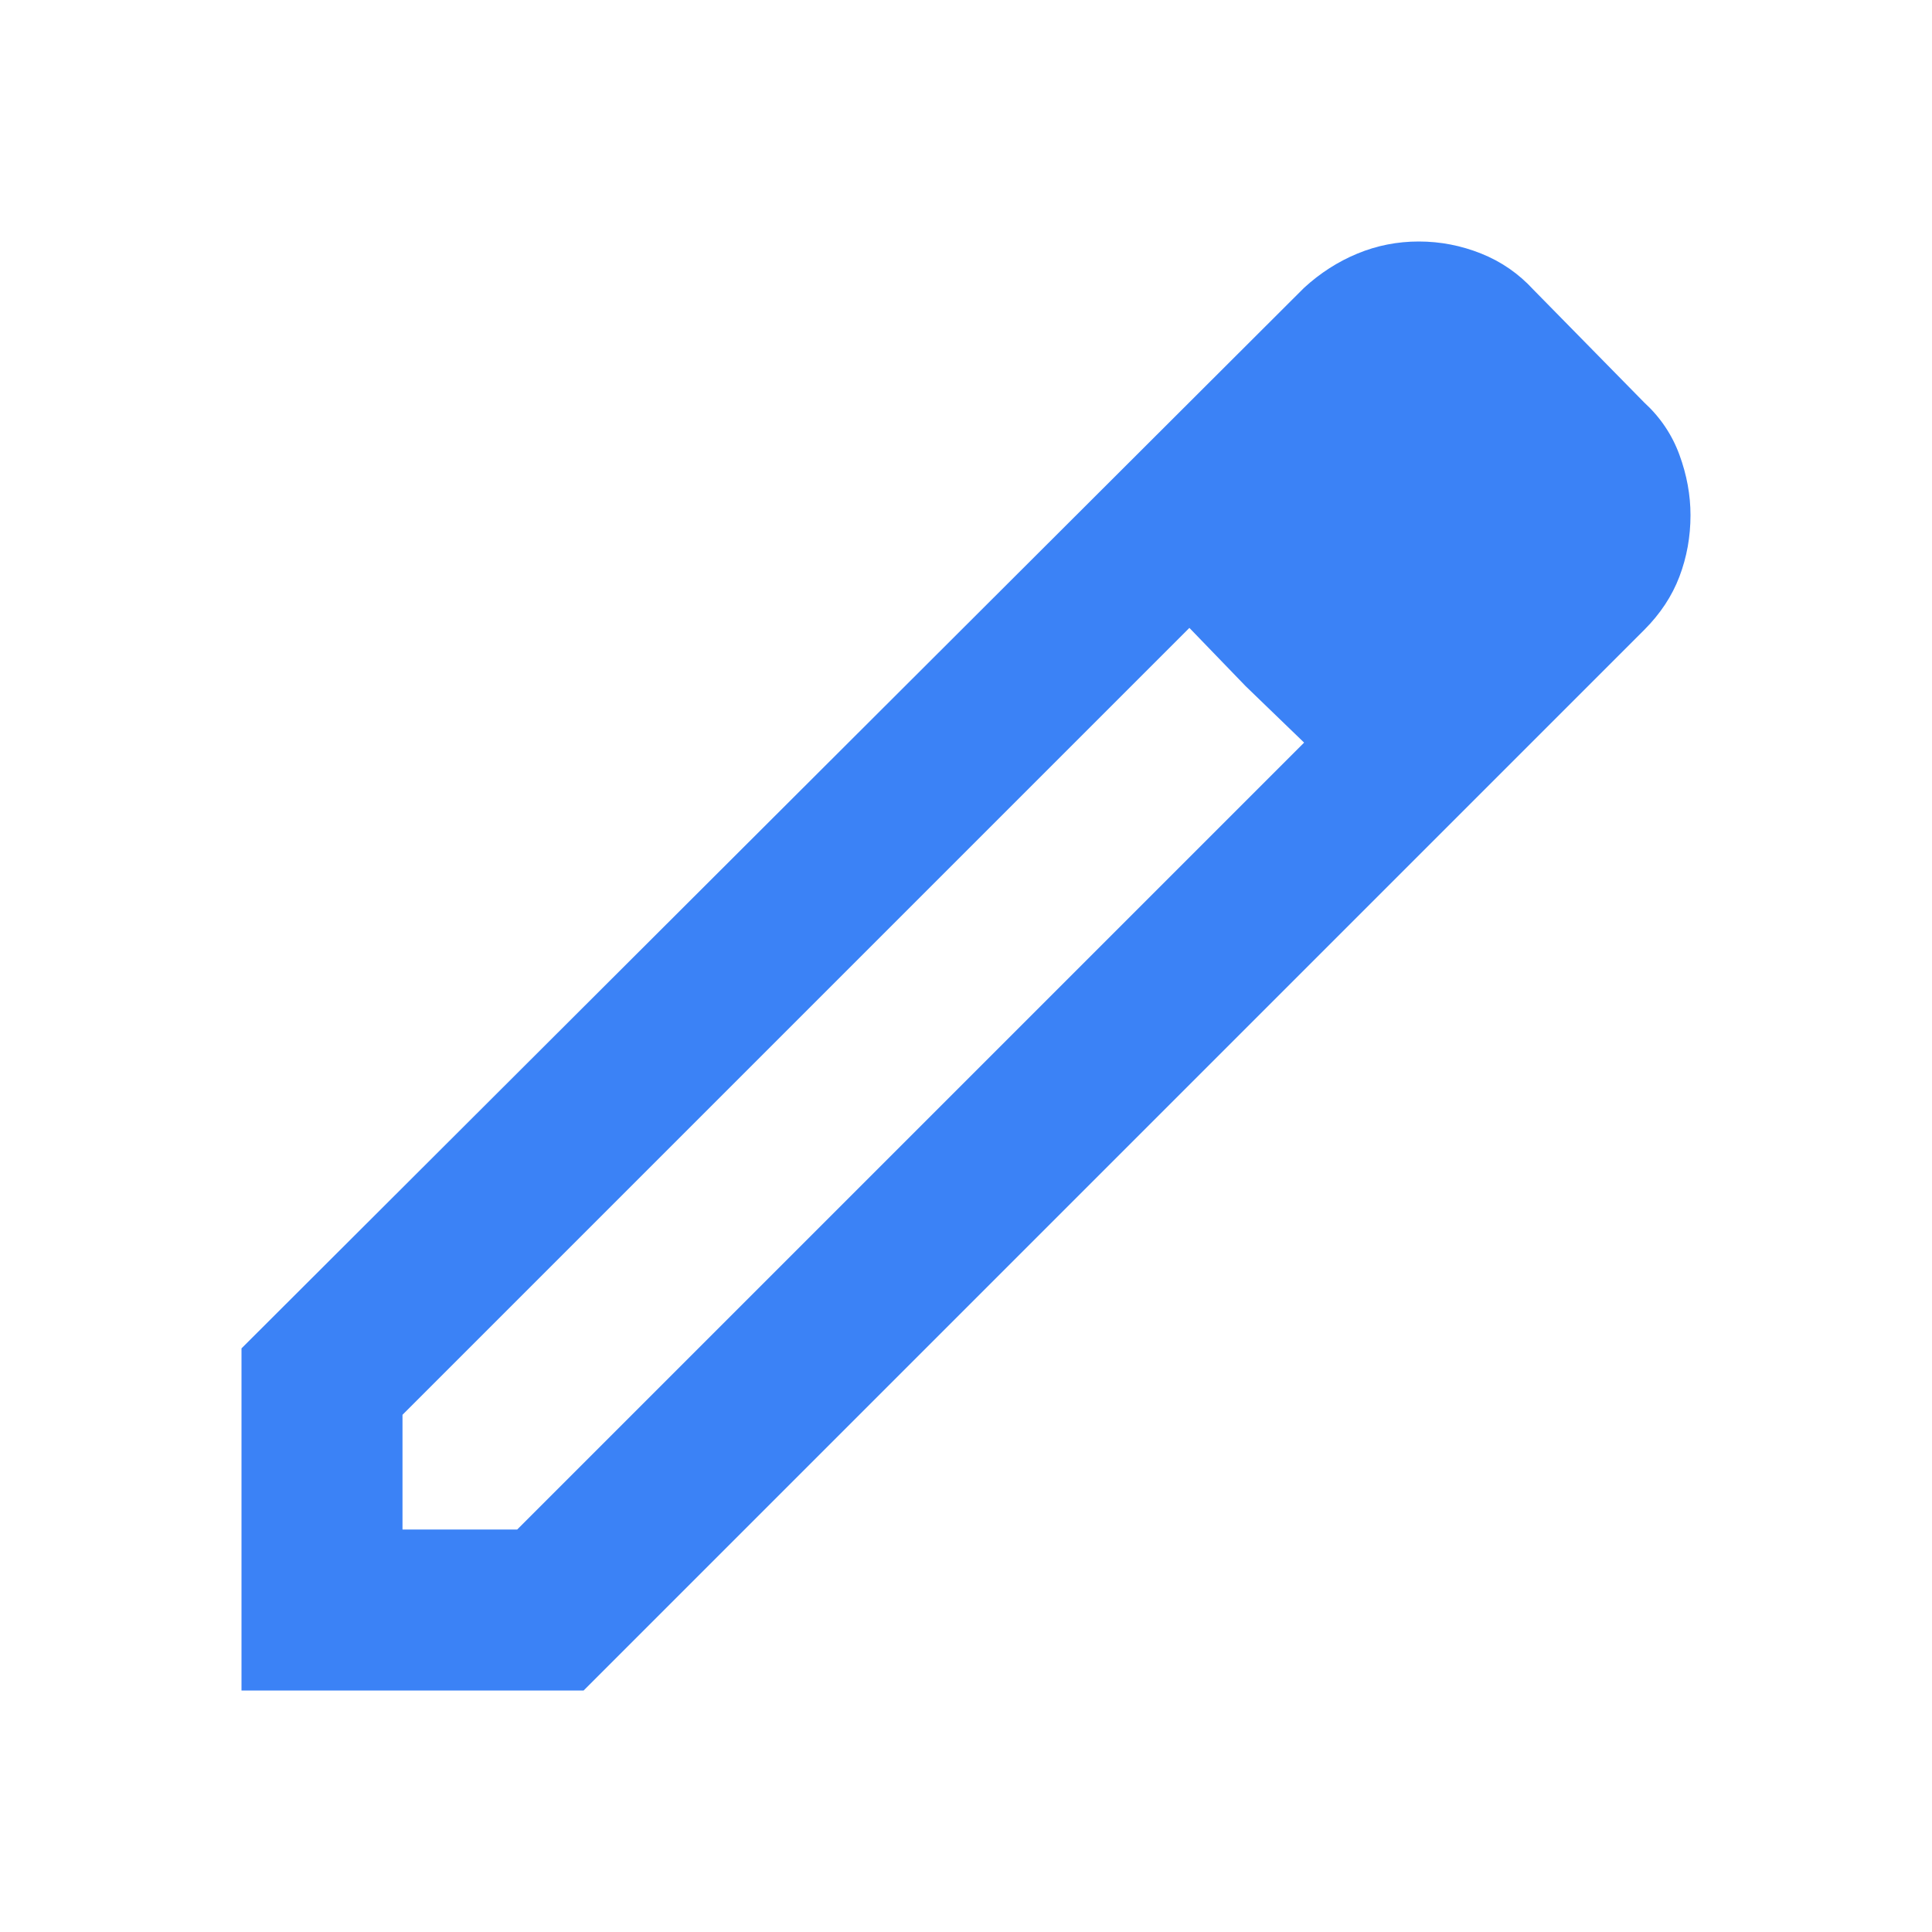
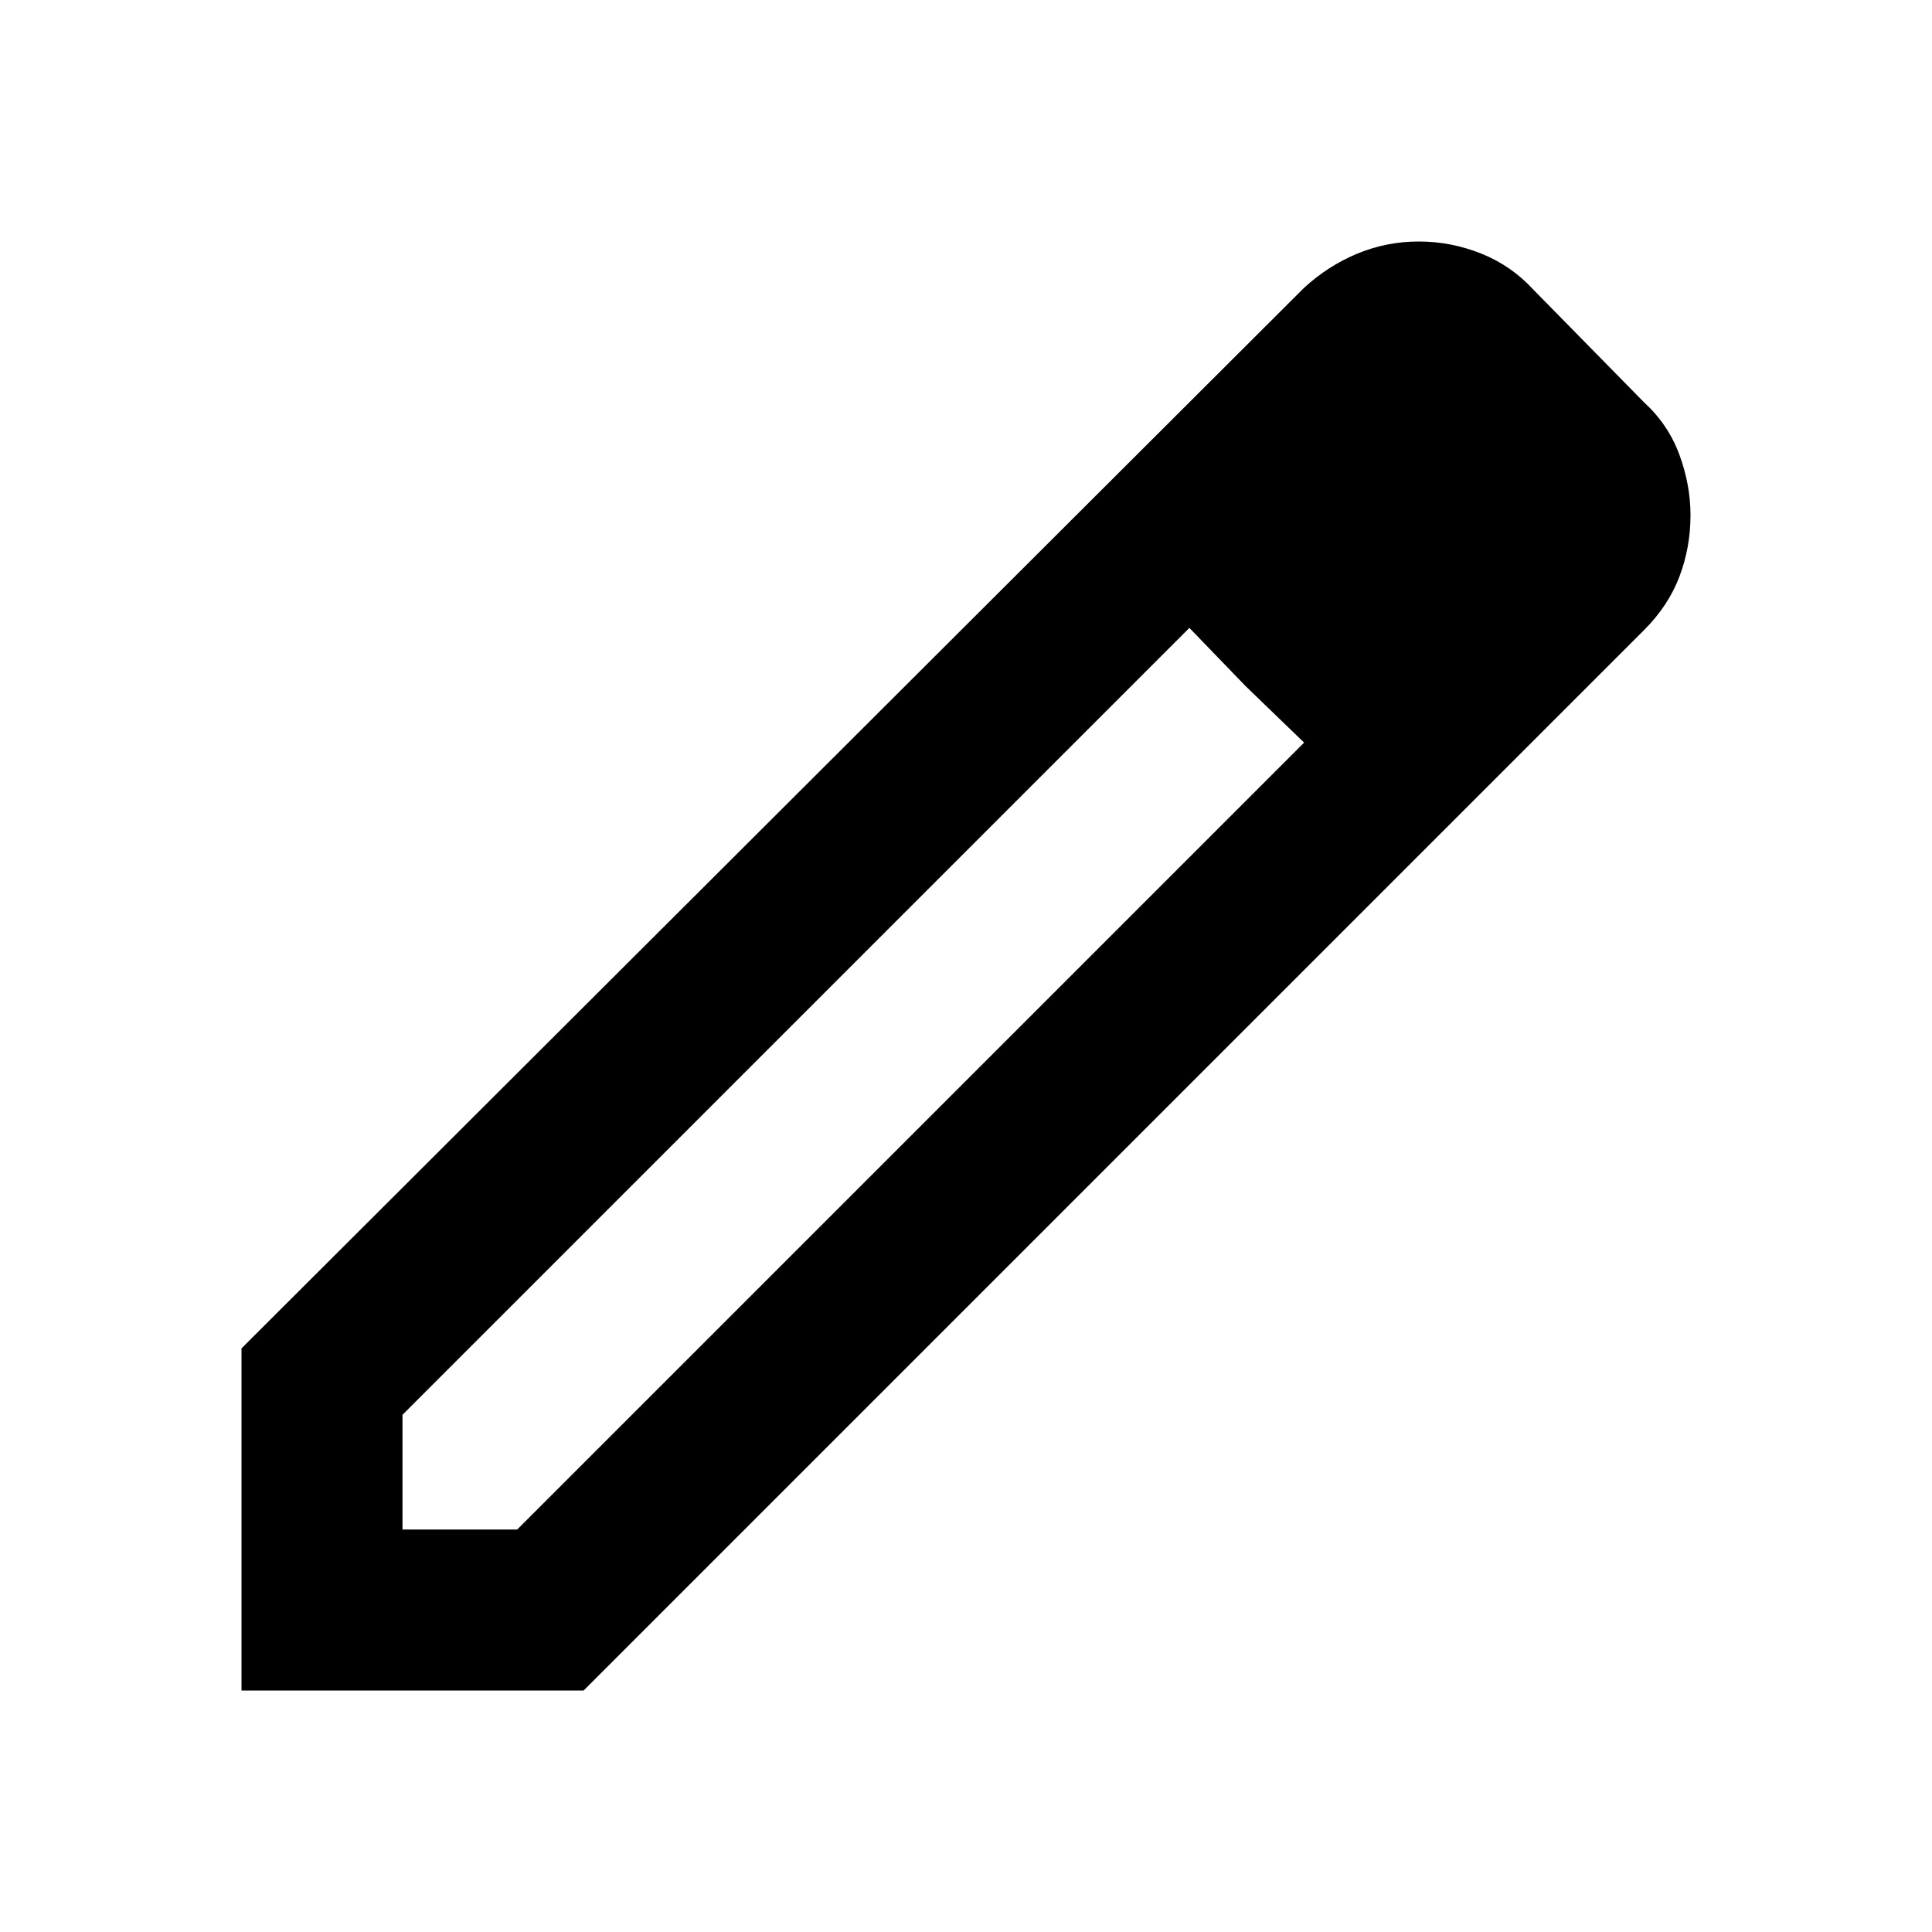
- <svg xmlns="http://www.w3.org/2000/svg" height="24px" viewBox="0 -960 960 960" width="24px" fill="#3b82f6">
+ <svg xmlns="http://www.w3.org/2000/svg" height="24px" viewBox="0 -960 960 960" width="24px" fill="currentColor">
  <path d="M200-200h57l391-391-57-57-391 391v57Zm-80 80v-170l528-527q12-11 26.5-17t30.5-6q16 0 31 6t26 18l55 56q12 11 17.5 26t5.5 30q0 16-5.5 30.5T817-647L290-120H120Zm640-584-56-56 56 56Zm-141 85-28-29 57 57-29-28Z" />
</svg>
